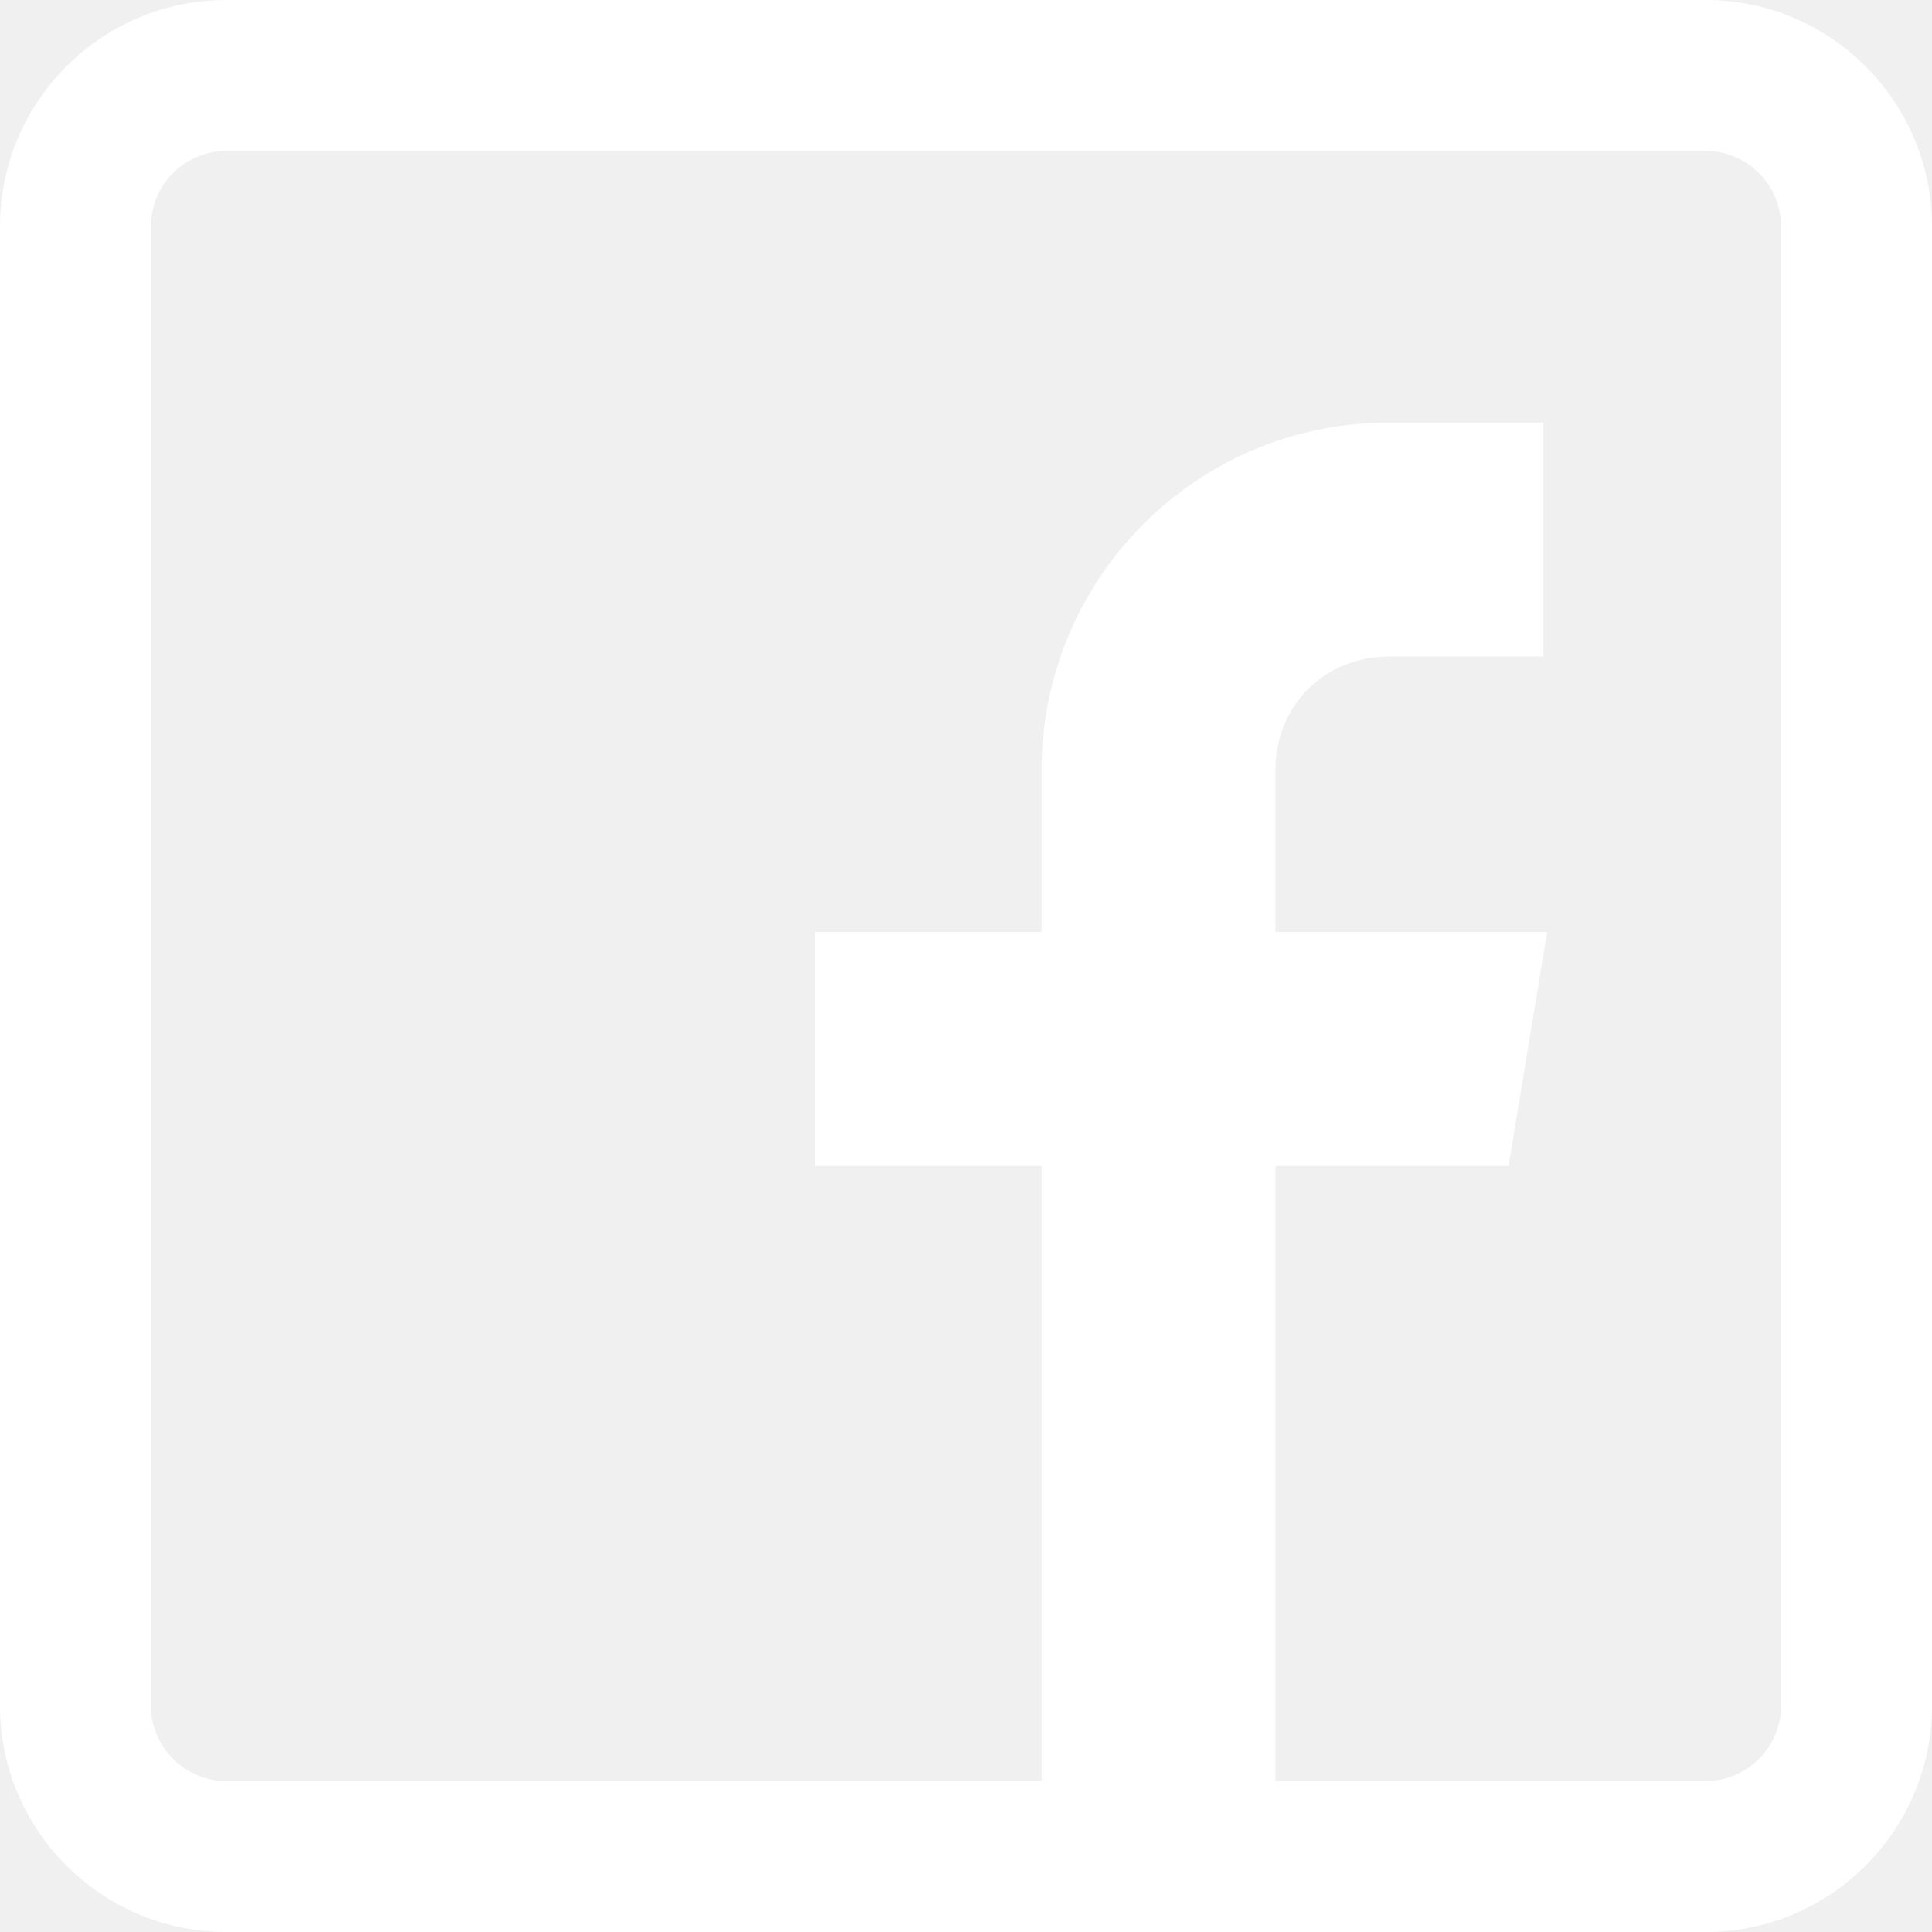
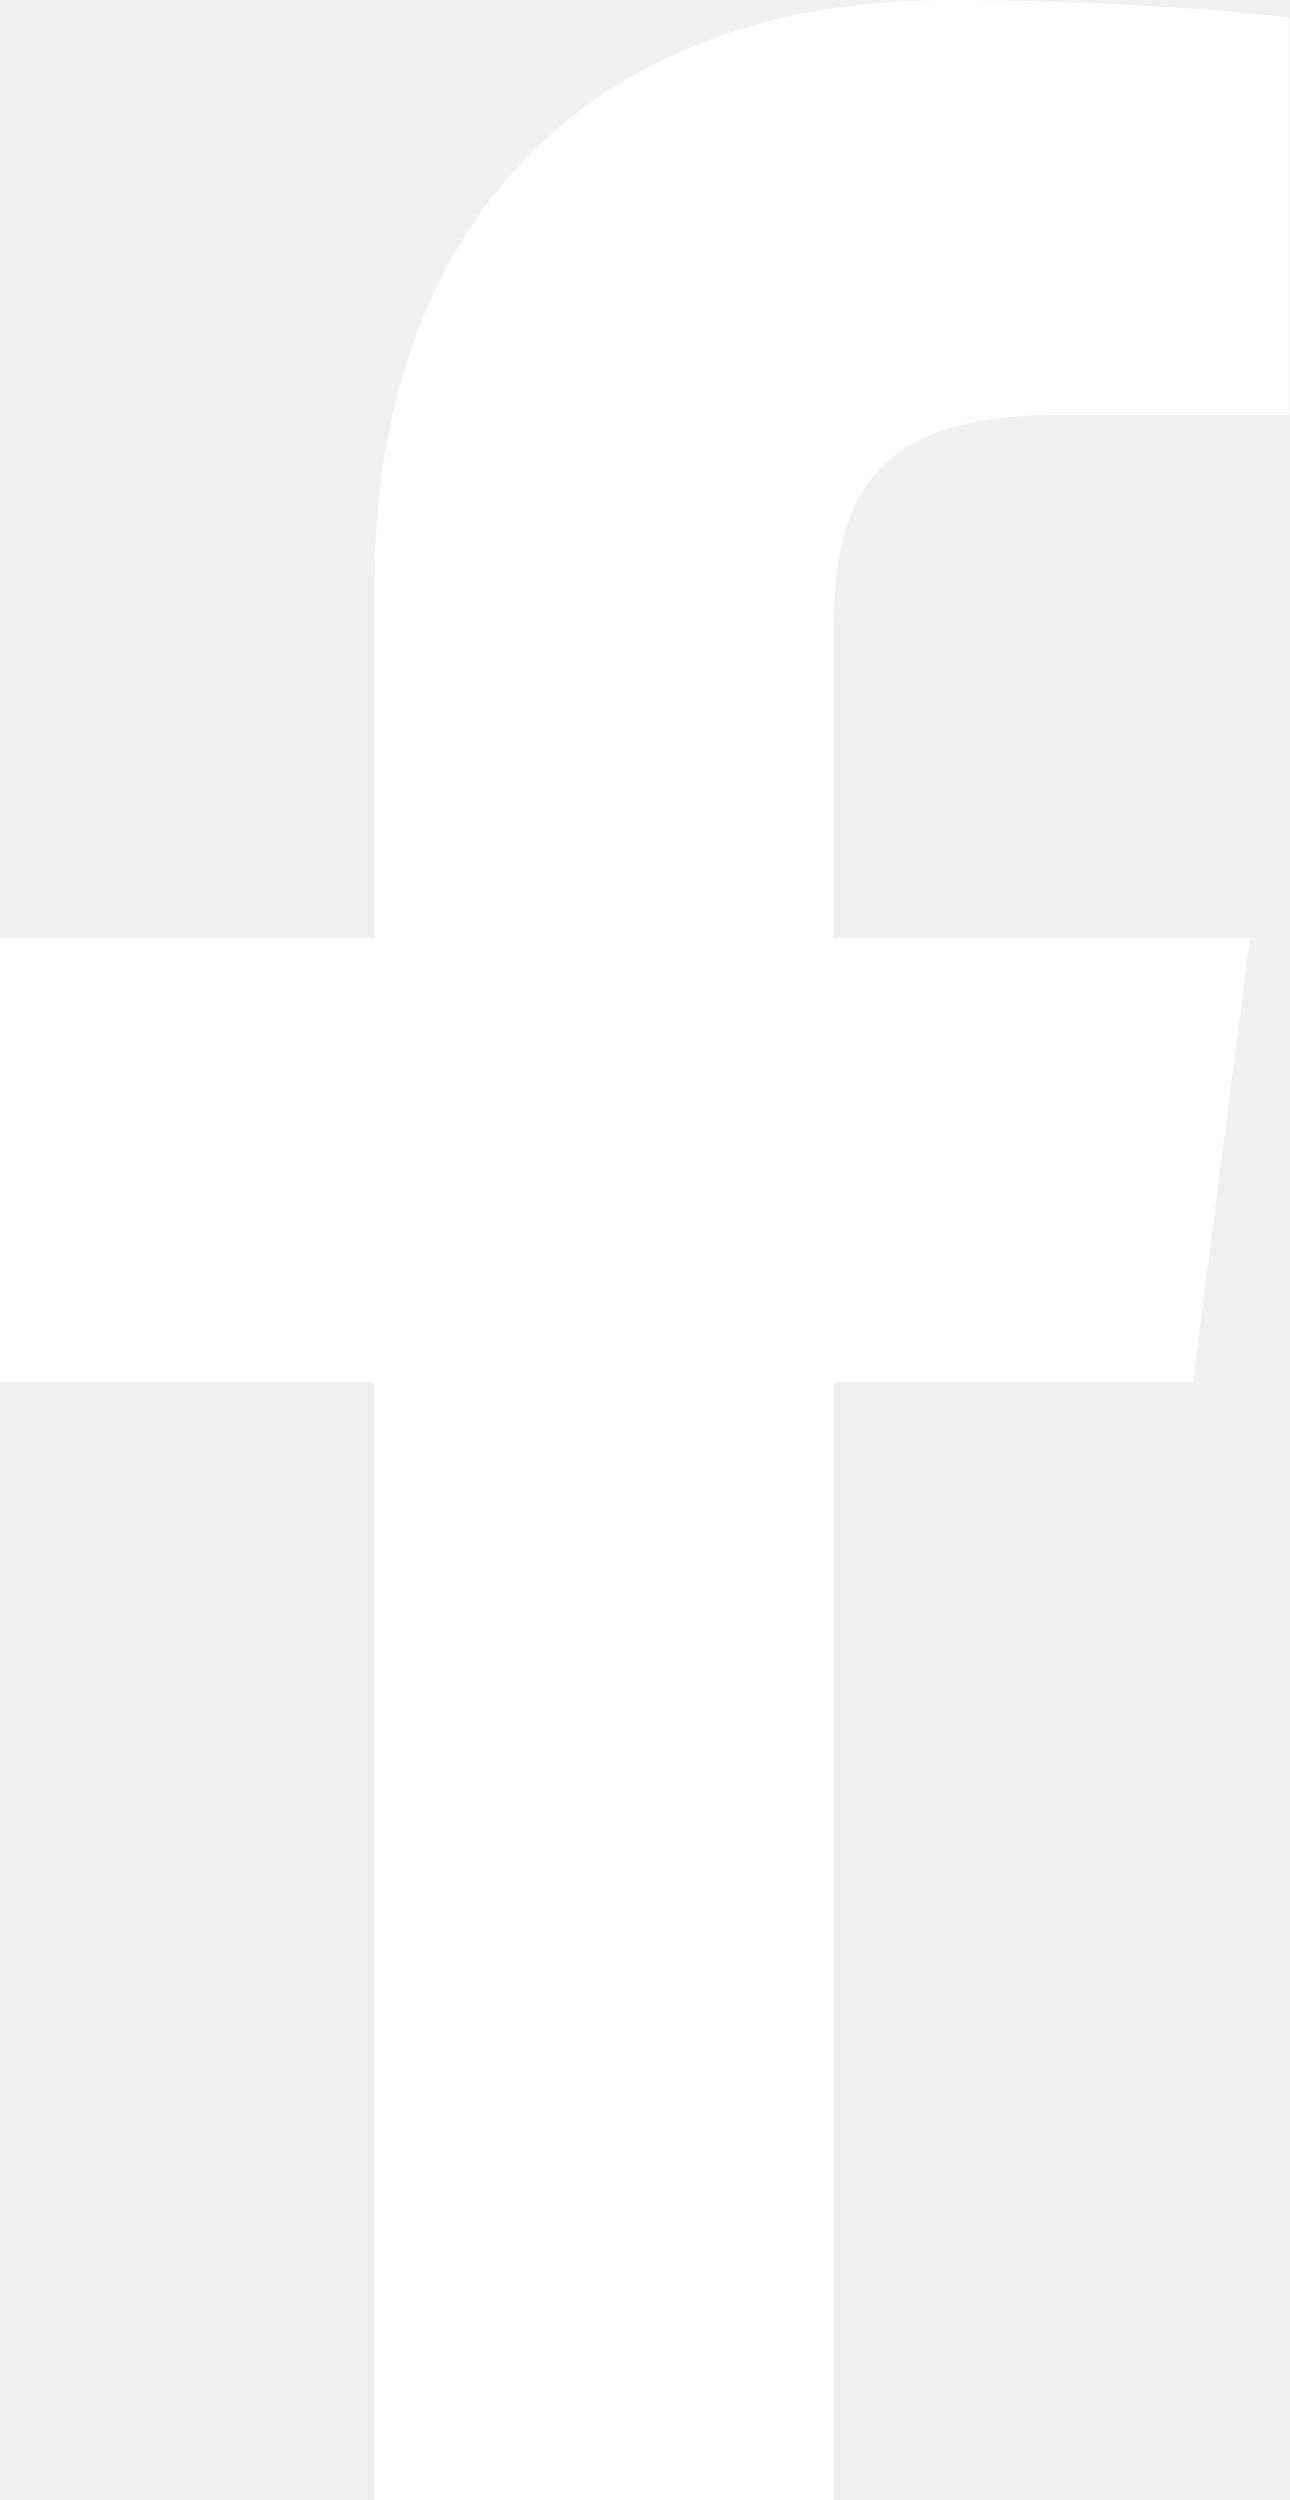
- <svg xmlns="http://www.w3.org/2000/svg" viewBox="0 0 512 512">
-   <path fill="#fff" d="M452 0H60C26.916 0 0 26.916 0 60v392c0 33.084 26.916 60 60 60h392c33.084 0 60-26.916 60-60V60c0-33.084-26.916-60-60-60zm20 452c0 11.028-8.972 20-20 20H338V309h61.79L410 247h-72v-43c0-16.975 13.025-30 30-30h41v-62h-41c-50.923 0-91.978 41.25-91.978 92.174V247H216v62h60.022v163H60c-11.028 0-20-8.972-20-20V60c0-11.028 8.972-20 20-20h392c11.028 0 20 8.972 20 20v392z" />
+ <svg xmlns="http://www.w3.org/2000/svg" viewBox="0 0 264 512">
+   <path fill="#fff" d="M215.8 85H264V3.6C255.7 2.5 227.1 0 193.8 0 124.3 0 76.7 42.4 76.7 120.3V192H0v91h76.7v229h94V283h73.6l11.7-91h-85.3v-62.7c0-26.3 7.3-44.3 45.1-44.3z" />
</svg>
